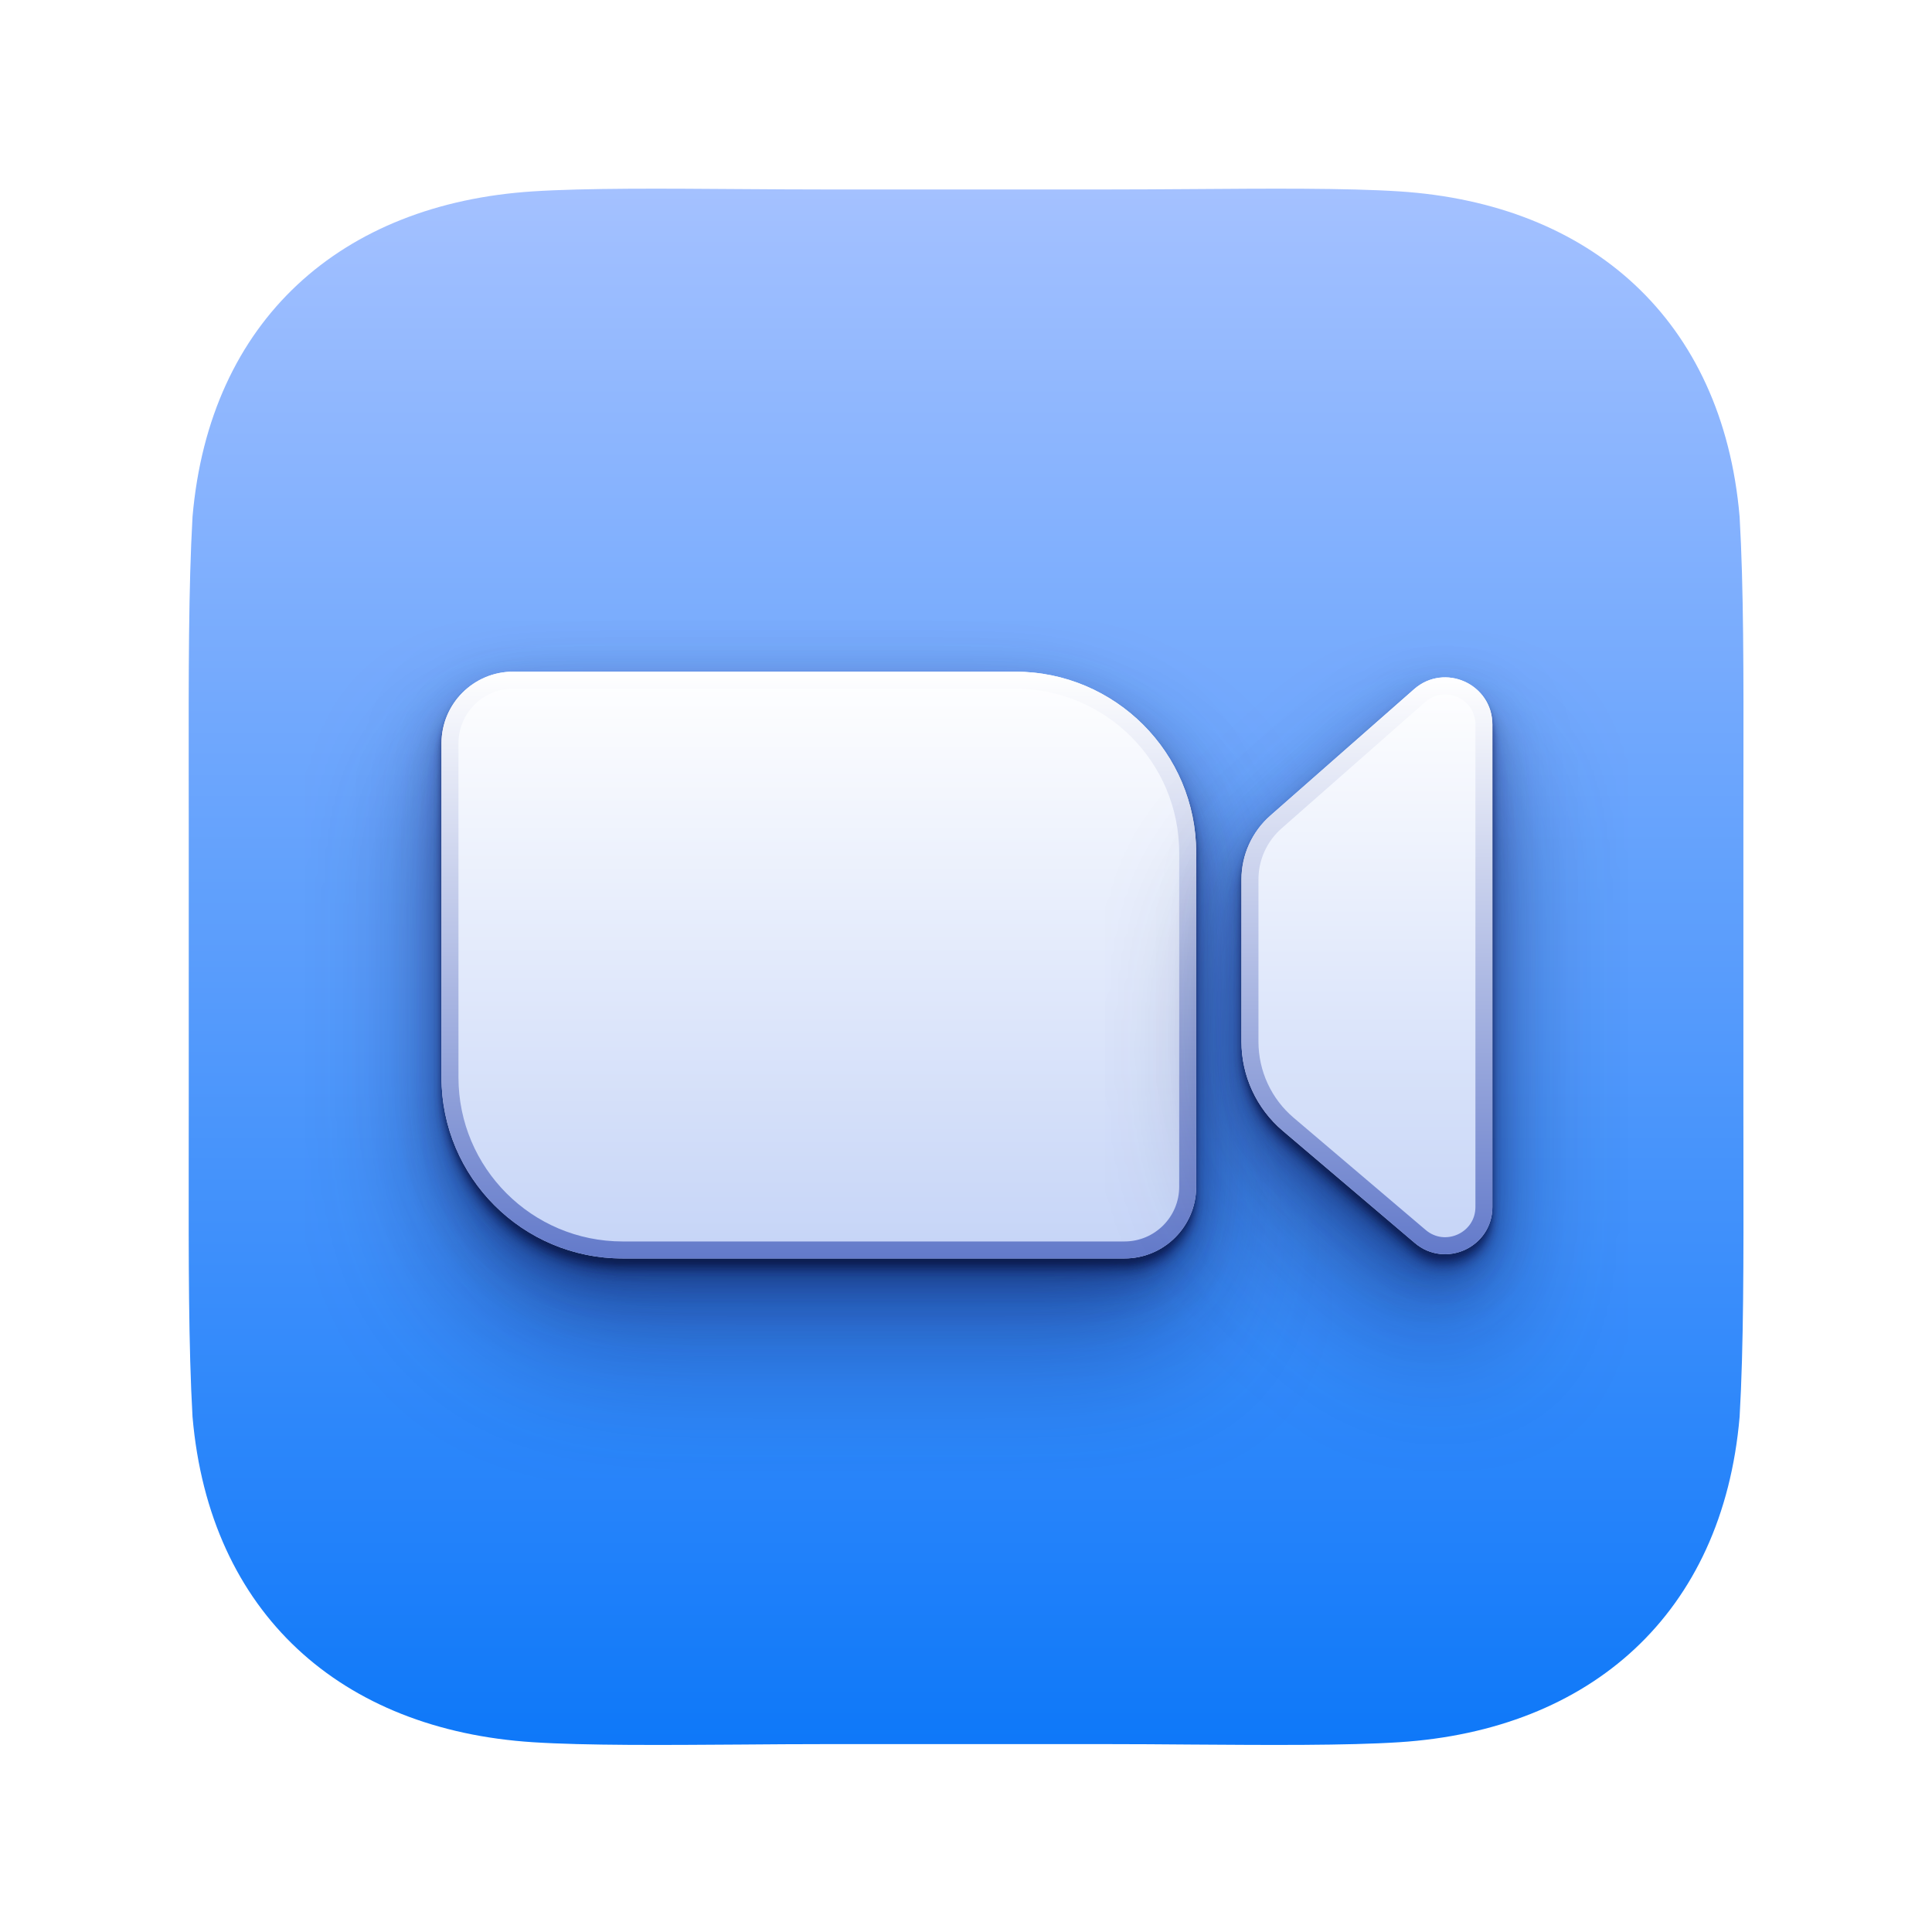
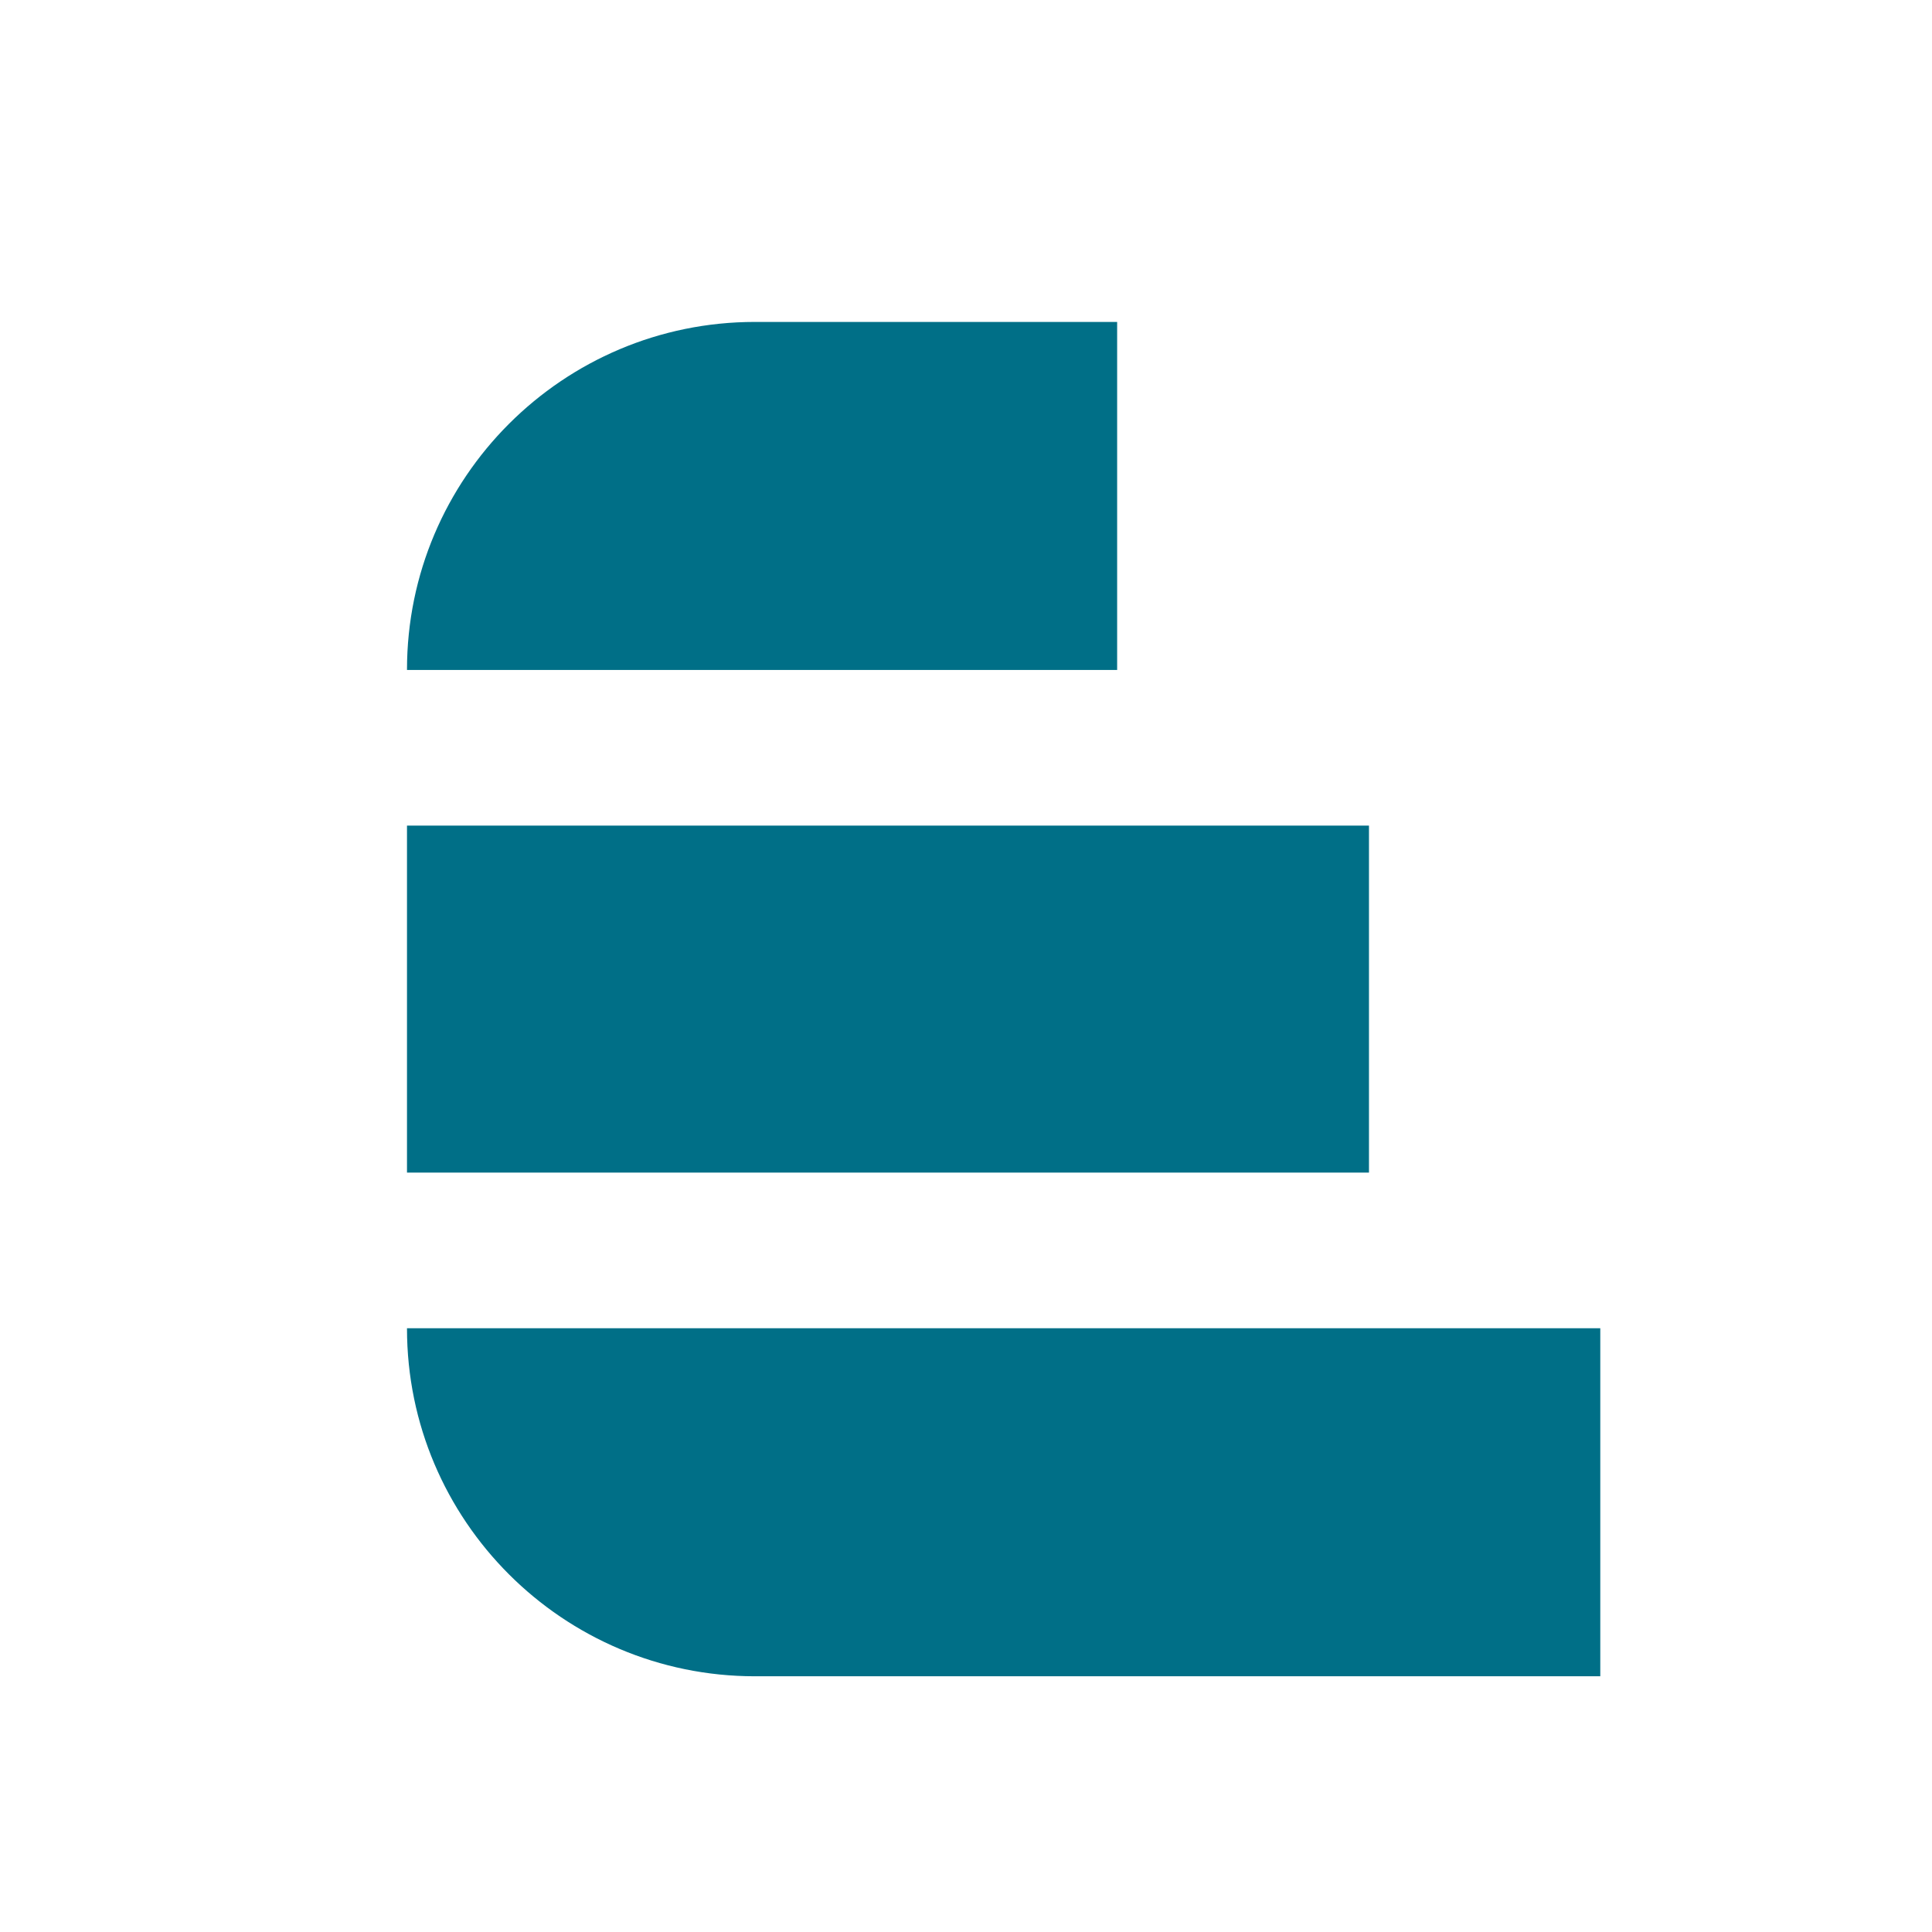
- <svg xmlns="http://www.w3.org/2000/svg" width="40" height="40" viewBox="0 0 40 40" fill="none">
-   <path d="M15.342 3.915C15.939 3.919 16.535 3.923 17.105 3.923H22.898C23.468 3.923 24.064 3.919 24.661 3.915C26.268 3.903 27.877 3.892 28.966 3.962C32.931 4.216 35.666 6.618 36.017 10.7C36.101 12.167 36.099 13.934 36.096 16.018V16.019C36.096 16.376 36.095 16.743 36.095 17.12V22.913C36.095 23.29 36.096 23.657 36.096 24.015C36.099 26.099 36.101 27.866 36.017 29.333C35.666 33.415 32.931 35.817 28.966 36.071C27.877 36.141 26.268 36.13 24.661 36.119C24.064 36.114 23.468 36.11 22.898 36.11H17.105C16.535 36.11 15.939 36.114 15.342 36.119C13.735 36.13 12.126 36.141 11.037 36.071C7.072 35.817 4.338 33.415 3.986 29.333C3.903 27.866 3.905 26.099 3.907 24.015V24.015C3.907 23.657 3.908 23.29 3.908 22.913V17.12C3.908 16.743 3.907 16.376 3.907 16.019V16.018C3.905 13.934 3.903 12.167 3.986 10.7C4.338 6.618 7.072 4.216 11.037 3.962C12.126 3.892 13.735 3.903 15.342 3.915Z" fill="url(#paint0_linear_2753_16477)" />
-   <g filter="url(#filter0_dddddd_2753_16477)">
-     <path d="M9.141 15.391C9.141 14.571 9.805 13.906 10.625 13.906H21.016C23.087 13.906 24.766 15.585 24.766 17.656V24.57C24.766 25.39 24.101 26.055 23.281 26.055H12.891C10.82 26.055 9.141 24.376 9.141 22.305V15.391Z" fill="url(#paint1_linear_2753_16477)" />
-     <path d="M9.316 15.391C9.316 14.668 9.902 14.082 10.625 14.082H21.016C22.99 14.082 24.59 15.682 24.59 17.656V24.57C24.59 25.293 24.004 25.879 23.281 25.879H12.891C10.917 25.879 9.316 24.279 9.316 22.305V15.391Z" stroke="url(#paint2_linear_2753_16477)" stroke-width="0.352" />
+ <svg xmlns="http://www.w3.org/2000/svg" width="2000" zoomAndPan="magnify" viewBox="0 0 1500 1500" height="2000" preserveAspectRatio="xMidYMid meet" version="1.0">
+   <defs>
+     <clipPath id="74d58d1e78">
+       <path d="M 315.859 249.945 L 1242.859 249.945 L 1242.859 1301.445 L 315.859 1301.445 Z M 315.859 249.945 " clip-rule="nonzero" />
+     </clipPath>
+   </defs>
+   <g clip-path="url(#74d58d1e78)">
+     <path fill="#006f87" d="M 1062.867 910.402 L 315.988 910.402 L 315.988 641 L 1062.867 641 Z M 315.988 519.988 L 315.988 520.164 L 867.348 520.164 L 867.348 249.945 L 586.141 249.945 C 437.09 249.945 315.988 370.934 315.988 519.988 Z M 1242.457 1031.238 L 315.988 1031.238 L 315.988 1031.414 C 315.988 1180.445 437.09 1301.457 586.141 1301.457 L 1242.457 1301.457 Z M 1242.457 1031.238 " fill-opacity="1" fill-rule="nonzero" />
  </g>
-   <g filter="url(#filter1_dddddd_2753_16477)">
-     <path d="M25.703 18.207C25.703 17.702 25.921 17.221 26.3 16.887L29.277 14.269C29.908 13.714 30.898 14.162 30.898 15.002V24.989C30.898 25.821 29.924 26.272 29.29 25.733L26.557 23.411C26.015 22.951 25.703 22.276 25.703 21.566V18.207Z" fill="url(#paint3_linear_2753_16477)" />
-     <path d="M25.879 18.207C25.879 17.753 26.075 17.32 26.416 17.02L29.393 14.401C29.91 13.946 30.723 14.313 30.723 15.002V24.989C30.723 25.671 29.924 26.041 29.403 25.599L26.671 23.277C26.168 22.851 25.879 22.225 25.879 21.566V18.207Z" stroke="url(#paint4_linear_2753_16477)" stroke-width="0.352" />
-   </g>
-   <defs>
-     <filter id="filter0_dddddd_2753_16477" x="6.328" y="12.852" width="21.25" height="17.773" filterUnits="userSpaceOnUse" color-interpolation-filters="sRGB">
-       <feFlood flood-opacity="0" result="BackgroundImageFix" />
-       <feColorMatrix in="SourceAlpha" type="matrix" values="0 0 0 0 0 0 0 0 0 0 0 0 0 0 0 0 0 0 127 0" result="hardAlpha" />
-       <feOffset dy="0.096" />
-       <feGaussianBlur stdDeviation="0.036" />
-       <feColorMatrix type="matrix" values="0 0 0 0 0.051 0 0 0 0 0.122 0 0 0 0 0.396 0 0 0 0.19 0" />
-       <feBlend mode="multiply" in2="BackgroundImageFix" result="effect1_dropShadow_2753_16477" />
-       <feColorMatrix in="SourceAlpha" type="matrix" values="0 0 0 0 0 0 0 0 0 0 0 0 0 0 0 0 0 0 127 0" result="hardAlpha" />
-       <feOffset dy="0.189" />
-       <feGaussianBlur stdDeviation="0.079" />
-       <feColorMatrix type="matrix" values="0 0 0 0 0.051 0 0 0 0 0.122 0 0 0 0 0.396 0 0 0 0.369 0" />
-       <feBlend mode="multiply" in2="effect1_dropShadow_2753_16477" result="effect2_dropShadow_2753_16477" />
-       <feColorMatrix in="SourceAlpha" type="matrix" values="0 0 0 0 0 0 0 0 0 0 0 0 0 0 0 0 0 0 127 0" result="hardAlpha" />
-       <feOffset dy="0.291" />
-       <feGaussianBlur stdDeviation="0.135" />
-       <feColorMatrix type="matrix" values="0 0 0 0 0.051 0 0 0 0 0.122 0 0 0 0 0.396 0 0 0 0.3 0" />
-       <feBlend mode="multiply" in2="effect2_dropShadow_2753_16477" result="effect3_dropShadow_2753_16477" />
-       <feColorMatrix in="SourceAlpha" type="matrix" values="0 0 0 0 0 0 0 0 0 0 0 0 0 0 0 0 0 0 127 0" result="hardAlpha" />
-       <feOffset dy="0.427" />
-       <feGaussianBlur stdDeviation="0.43" />
-       <feColorMatrix type="matrix" values="0 0 0 0 0.051 0 0 0 0 0.122 0 0 0 0 0.396 0 0 0 0.3 0" />
-       <feBlend mode="multiply" in2="effect3_dropShadow_2753_16477" result="effect4_dropShadow_2753_16477" />
-       <feColorMatrix in="SourceAlpha" type="matrix" values="0 0 0 0 0 0 0 0 0 0 0 0 0 0 0 0 0 0 127 0" result="hardAlpha" />
-       <feOffset dy="0.665" />
-       <feGaussianBlur stdDeviation="0.799" />
-       <feColorMatrix type="matrix" values="0 0 0 0 0.051 0 0 0 0 0.122 0 0 0 0 0.396 0 0 0 0.29 0" />
-       <feBlend mode="overlay" in2="effect4_dropShadow_2753_16477" result="effect5_dropShadow_2753_16477" />
-       <feColorMatrix in="SourceAlpha" type="matrix" values="0 0 0 0 0 0 0 0 0 0 0 0 0 0 0 0 0 0 127 0" result="hardAlpha" />
-       <feOffset dy="1.758" />
-       <feGaussianBlur stdDeviation="1.406" />
-       <feColorMatrix type="matrix" values="0 0 0 0 0.051 0 0 0 0 0.122 0 0 0 0 0.396 0 0 0 0.45 0" />
-       <feBlend mode="multiply" in2="effect5_dropShadow_2753_16477" result="effect6_dropShadow_2753_16477" />
-       <feBlend mode="normal" in="SourceGraphic" in2="effect6_dropShadow_2753_16477" result="shape" />
-     </filter>
-     <filter id="filter1_dddddd_2753_16477" x="22.891" y="12.969" width="10.82" height="17.569" filterUnits="userSpaceOnUse" color-interpolation-filters="sRGB">
-       <feFlood flood-opacity="0" result="BackgroundImageFix" />
-       <feColorMatrix in="SourceAlpha" type="matrix" values="0 0 0 0 0 0 0 0 0 0 0 0 0 0 0 0 0 0 127 0" result="hardAlpha" />
-       <feOffset dy="0.096" />
-       <feGaussianBlur stdDeviation="0.036" />
-       <feColorMatrix type="matrix" values="0 0 0 0 0.051 0 0 0 0 0.122 0 0 0 0 0.396 0 0 0 0.19 0" />
-       <feBlend mode="multiply" in2="BackgroundImageFix" result="effect1_dropShadow_2753_16477" />
-       <feColorMatrix in="SourceAlpha" type="matrix" values="0 0 0 0 0 0 0 0 0 0 0 0 0 0 0 0 0 0 127 0" result="hardAlpha" />
-       <feOffset dy="0.189" />
-       <feGaussianBlur stdDeviation="0.079" />
-       <feColorMatrix type="matrix" values="0 0 0 0 0.051 0 0 0 0 0.122 0 0 0 0 0.396 0 0 0 0.369 0" />
-       <feBlend mode="multiply" in2="effect1_dropShadow_2753_16477" result="effect2_dropShadow_2753_16477" />
-       <feColorMatrix in="SourceAlpha" type="matrix" values="0 0 0 0 0 0 0 0 0 0 0 0 0 0 0 0 0 0 127 0" result="hardAlpha" />
-       <feOffset dy="0.291" />
-       <feGaussianBlur stdDeviation="0.135" />
-       <feColorMatrix type="matrix" values="0 0 0 0 0.051 0 0 0 0 0.122 0 0 0 0 0.396 0 0 0 0.3 0" />
-       <feBlend mode="multiply" in2="effect2_dropShadow_2753_16477" result="effect3_dropShadow_2753_16477" />
-       <feColorMatrix in="SourceAlpha" type="matrix" values="0 0 0 0 0 0 0 0 0 0 0 0 0 0 0 0 0 0 127 0" result="hardAlpha" />
-       <feOffset dy="0.427" />
-       <feGaussianBlur stdDeviation="0.43" />
-       <feColorMatrix type="matrix" values="0 0 0 0 0.051 0 0 0 0 0.122 0 0 0 0 0.396 0 0 0 0.3 0" />
-       <feBlend mode="multiply" in2="effect3_dropShadow_2753_16477" result="effect4_dropShadow_2753_16477" />
-       <feColorMatrix in="SourceAlpha" type="matrix" values="0 0 0 0 0 0 0 0 0 0 0 0 0 0 0 0 0 0 127 0" result="hardAlpha" />
-       <feOffset dy="0.665" />
-       <feGaussianBlur stdDeviation="0.799" />
-       <feColorMatrix type="matrix" values="0 0 0 0 0.051 0 0 0 0 0.122 0 0 0 0 0.396 0 0 0 0.29 0" />
-       <feBlend mode="overlay" in2="effect4_dropShadow_2753_16477" result="effect5_dropShadow_2753_16477" />
-       <feColorMatrix in="SourceAlpha" type="matrix" values="0 0 0 0 0 0 0 0 0 0 0 0 0 0 0 0 0 0 127 0" result="hardAlpha" />
-       <feOffset dy="1.758" />
-       <feGaussianBlur stdDeviation="1.406" />
-       <feColorMatrix type="matrix" values="0 0 0 0 0.051 0 0 0 0 0.122 0 0 0 0 0.396 0 0 0 0.45 0" />
-       <feBlend mode="multiply" in2="effect5_dropShadow_2753_16477" result="effect6_dropShadow_2753_16477" />
-       <feBlend mode="normal" in="SourceGraphic" in2="effect6_dropShadow_2753_16477" result="shape" />
-     </filter>
-     <linearGradient id="paint0_linear_2753_16477" x1="20.002" y1="3.906" x2="20.002" y2="36.127" gradientUnits="userSpaceOnUse">
-       <stop stop-color="#A4C1FF" />
-       <stop offset="1" stop-color="#0E78F9" />
-     </linearGradient>
-     <linearGradient id="paint1_linear_2753_16477" x1="16.953" y1="13.906" x2="16.953" y2="26.055" gradientUnits="userSpaceOnUse">
-       <stop stop-color="white" />
-       <stop offset="1" stop-color="#C5D4F7" />
-     </linearGradient>
-     <linearGradient id="paint2_linear_2753_16477" x1="16.953" y1="13.906" x2="16.953" y2="26.055" gradientUnits="userSpaceOnUse">
-       <stop stop-color="white" />
-       <stop offset="1" stop-color="#637ACA" />
-     </linearGradient>
-     <linearGradient id="paint3_linear_2753_16477" x1="28.301" y1="14.023" x2="28.301" y2="25.967" gradientUnits="userSpaceOnUse">
-       <stop stop-color="white" />
-       <stop offset="1" stop-color="#C5D4F7" />
-     </linearGradient>
-     <linearGradient id="paint4_linear_2753_16477" x1="28.301" y1="14.023" x2="28.301" y2="25.967" gradientUnits="userSpaceOnUse">
-       <stop stop-color="white" />
-       <stop offset="1" stop-color="#637ACA" />
-     </linearGradient>
-   </defs>
</svg>
